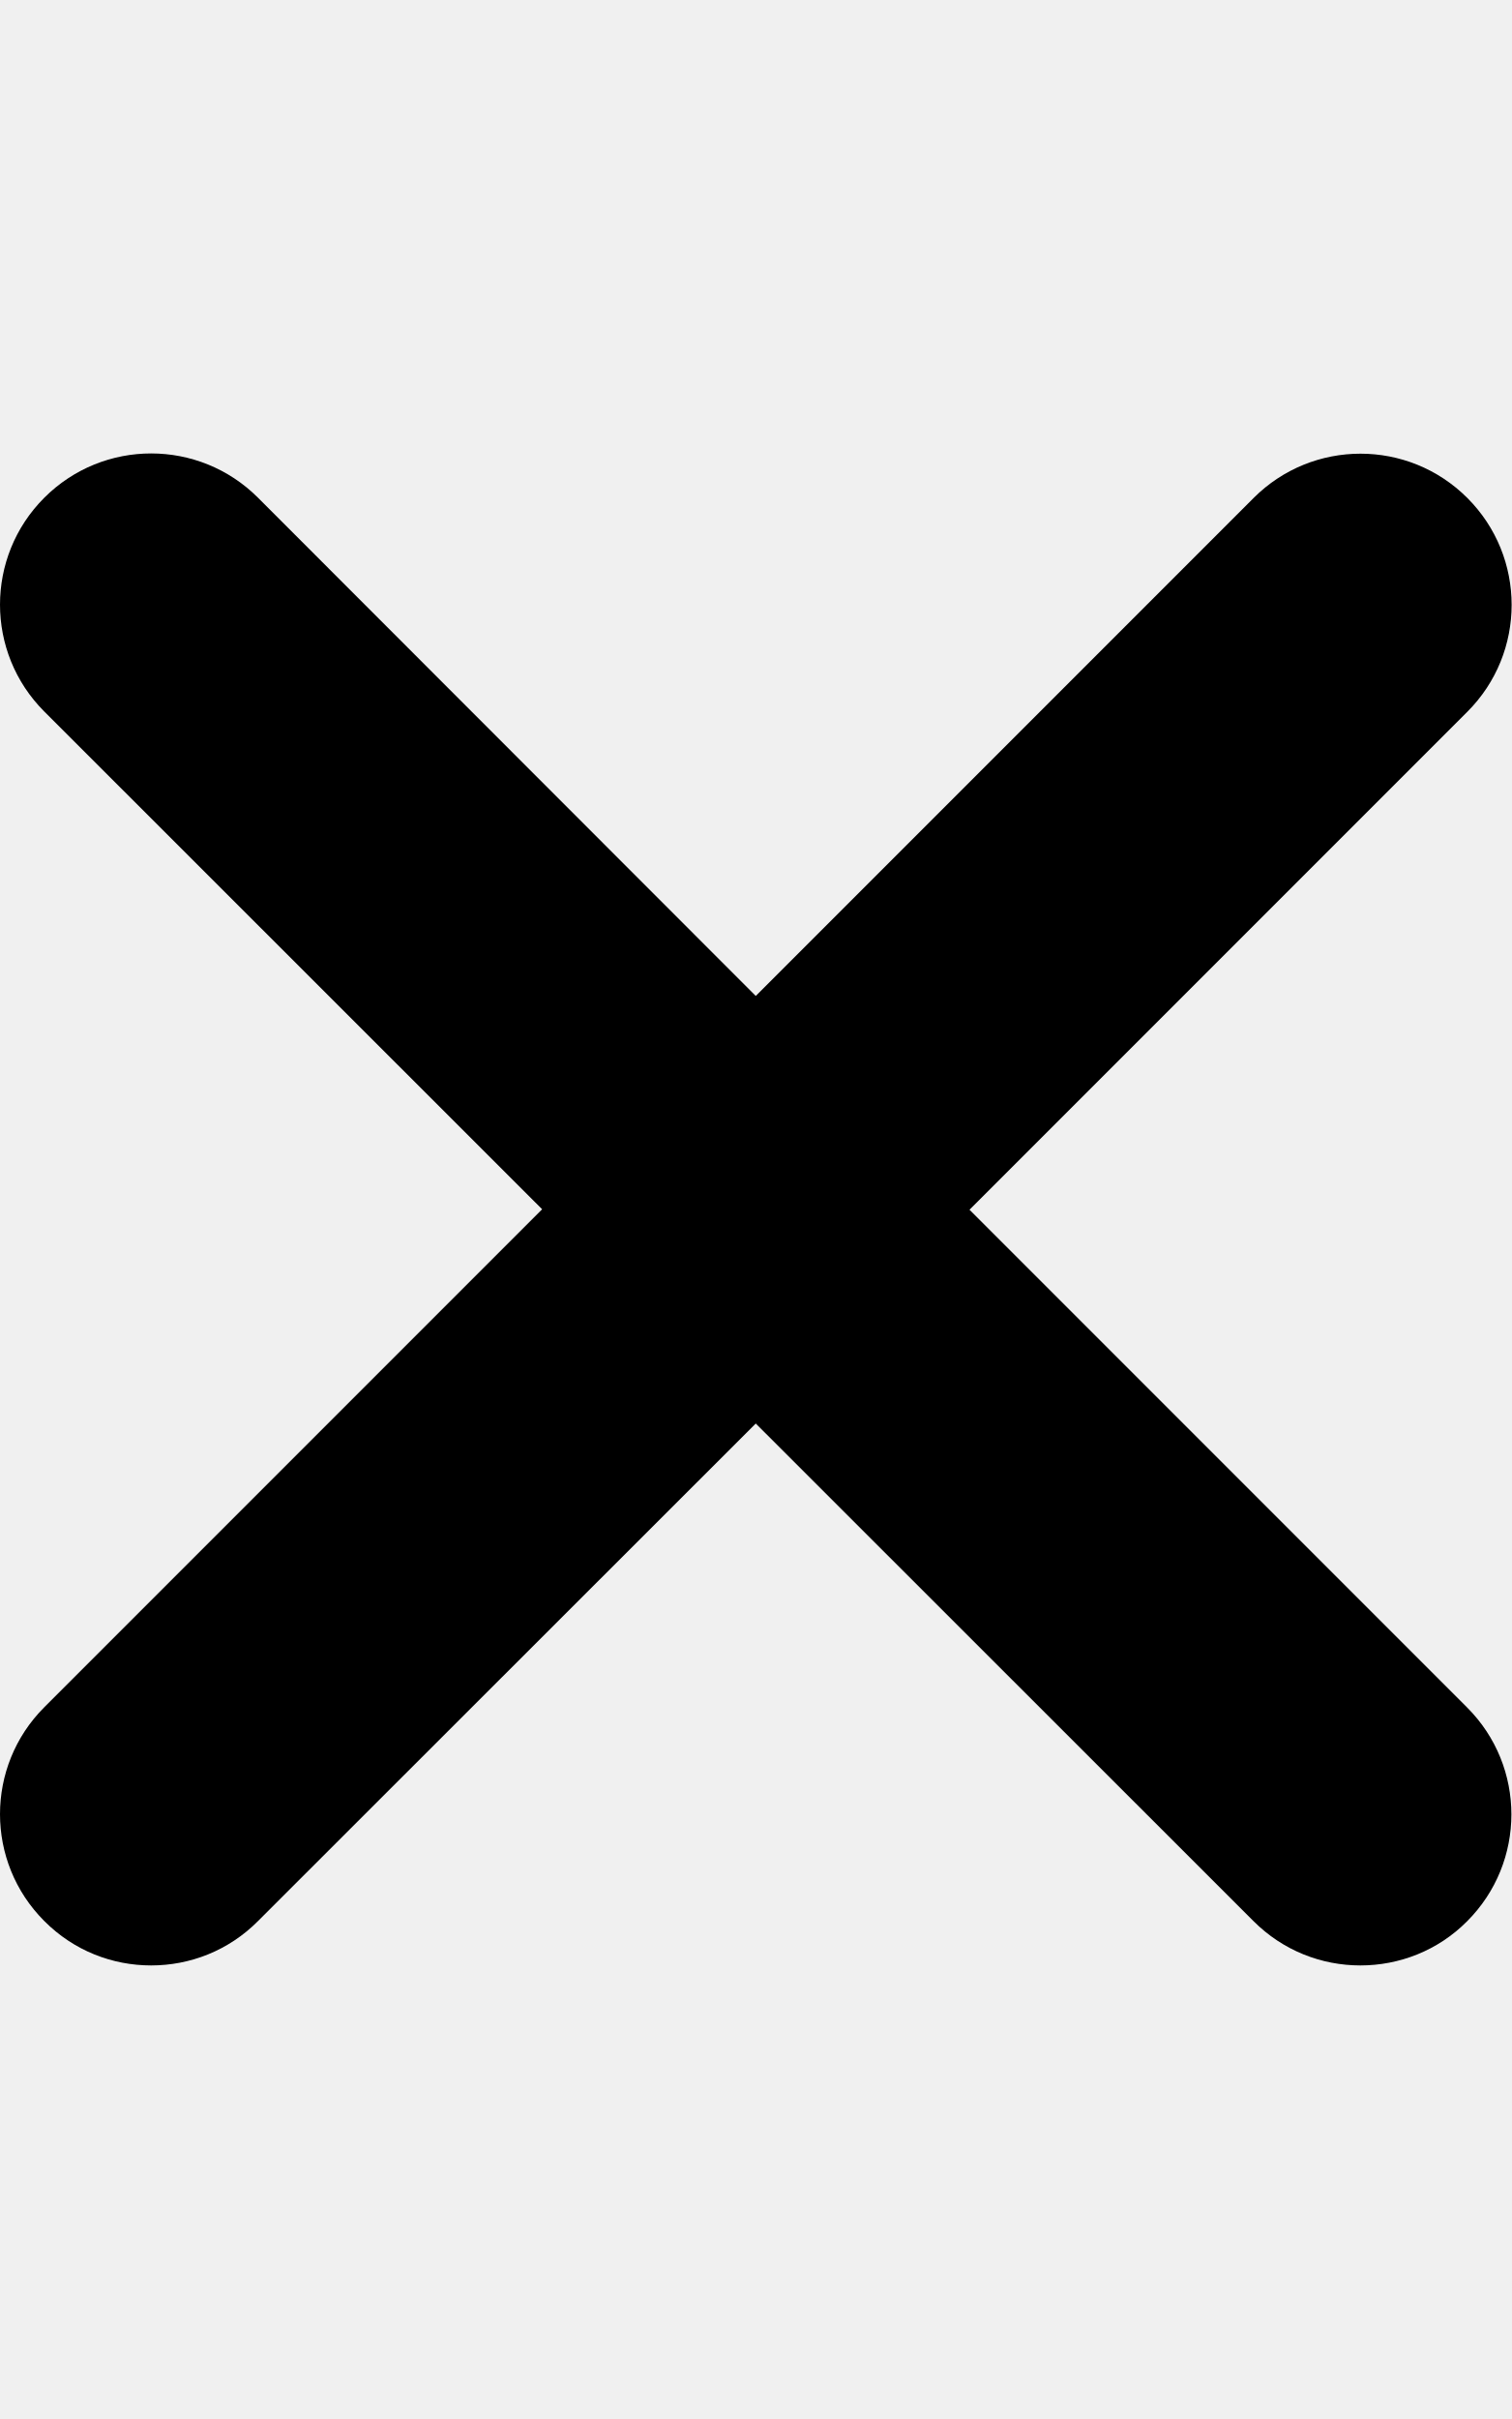
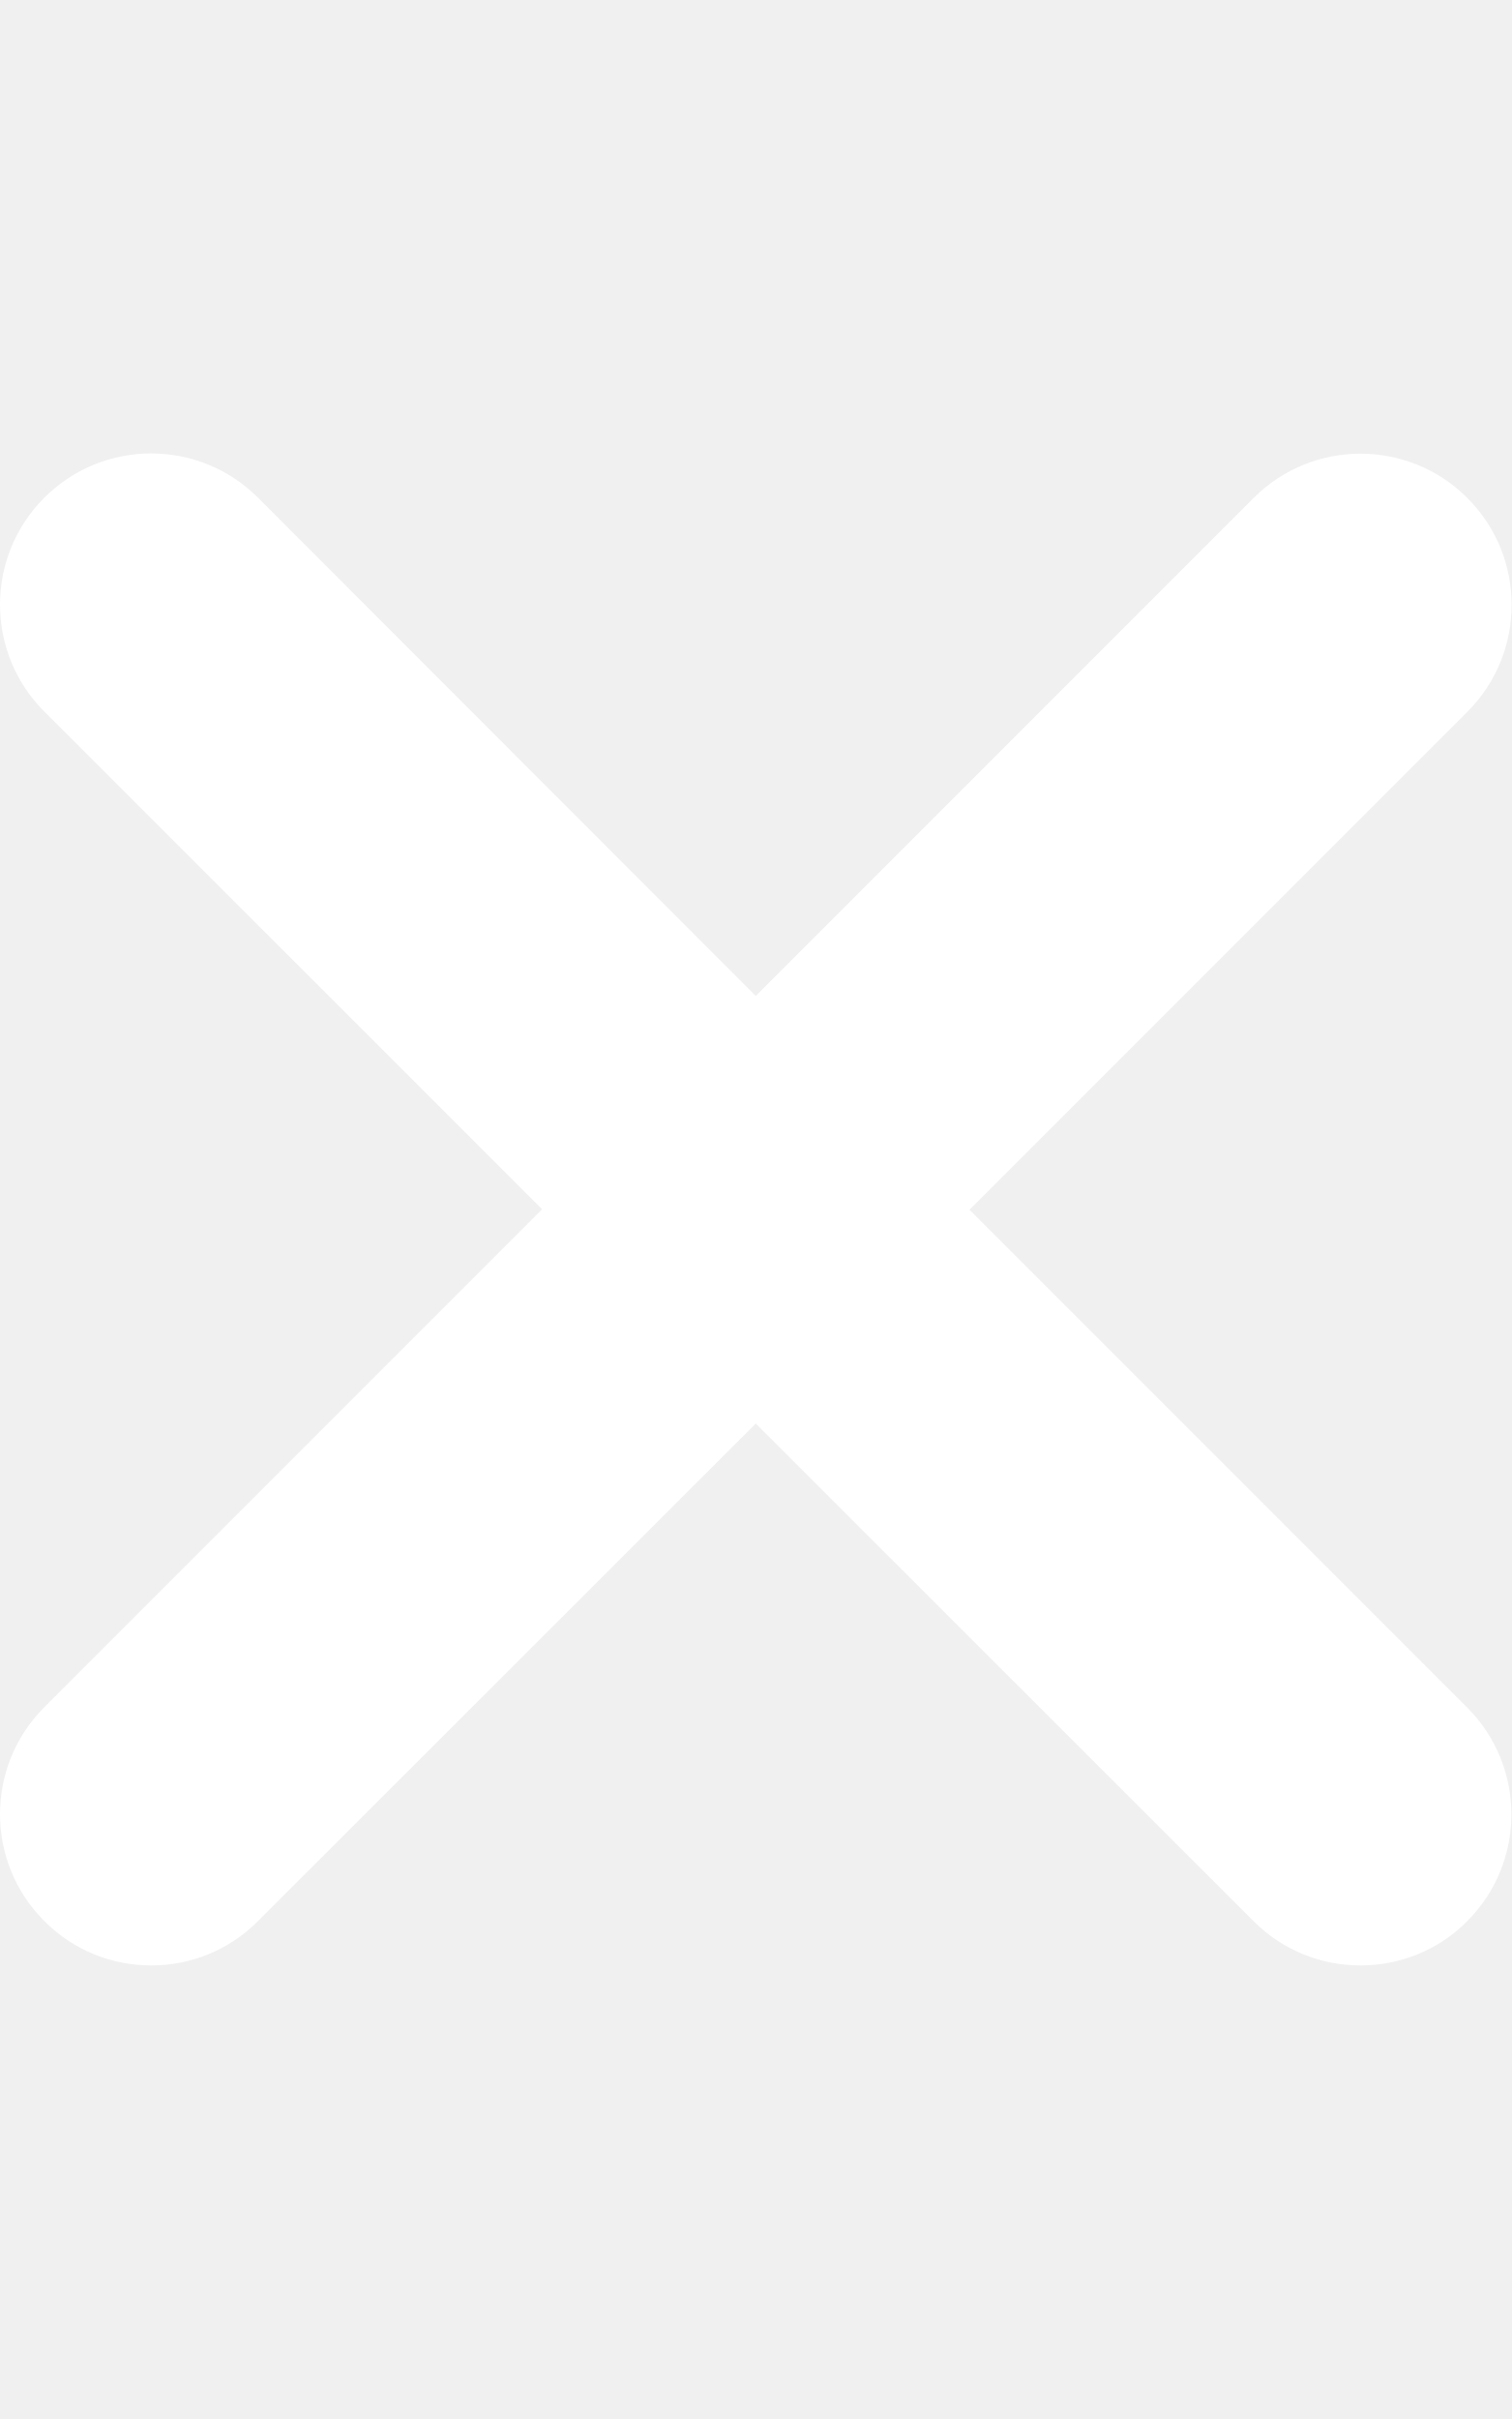
<svg xmlns="http://www.w3.org/2000/svg" aria-hidden="true" focusable="false" data-prefix="fas" data-icon="xmark" class="svg-inline--fa fa-xmark" role="img" viewBox="0 0 320 512">
-   <path fill="currentColor" d="M310.6 361.4c12.5 12.5 12.5 32.75 0 45.25C304.4 412.9 296.2 416 288 416s-16.38-3.125-22.62-9.375L160 301.3L54.63 406.6C48.38 412.9 40.19 416 32 416S15.63 412.9 9.375 406.6c-12.5-12.5-12.5-32.75 0-45.25l105.4-105.4L9.375 150.6c-12.5-12.5-12.5-32.75 0-45.25s32.75-12.5 45.25 0L160 210.8l105.4-105.4c12.5-12.5 32.75-12.5 45.25 0s12.5 32.75 0 45.25l-105.4 105.4L310.6 361.4z" />
+   <path fill="#ffffff" d="M310.6 361.4c12.5 12.5 12.5 32.75 0 45.25C304.4 412.9 296.2 416 288 416s-16.38-3.125-22.62-9.375L160 301.3L54.63 406.6C48.38 412.9 40.19 416 32 416S15.63 412.9 9.375 406.6c-12.5-12.5-12.5-32.75 0-45.25l105.4-105.4L9.375 150.6c-12.5-12.5-12.5-32.75 0-45.25s32.75-12.5 45.25 0L160 210.8l105.4-105.4c12.5-12.5 32.75-12.5 45.25 0s12.5 32.75 0 45.25l-105.4 105.4L310.6 361.4z" />
</svg>
